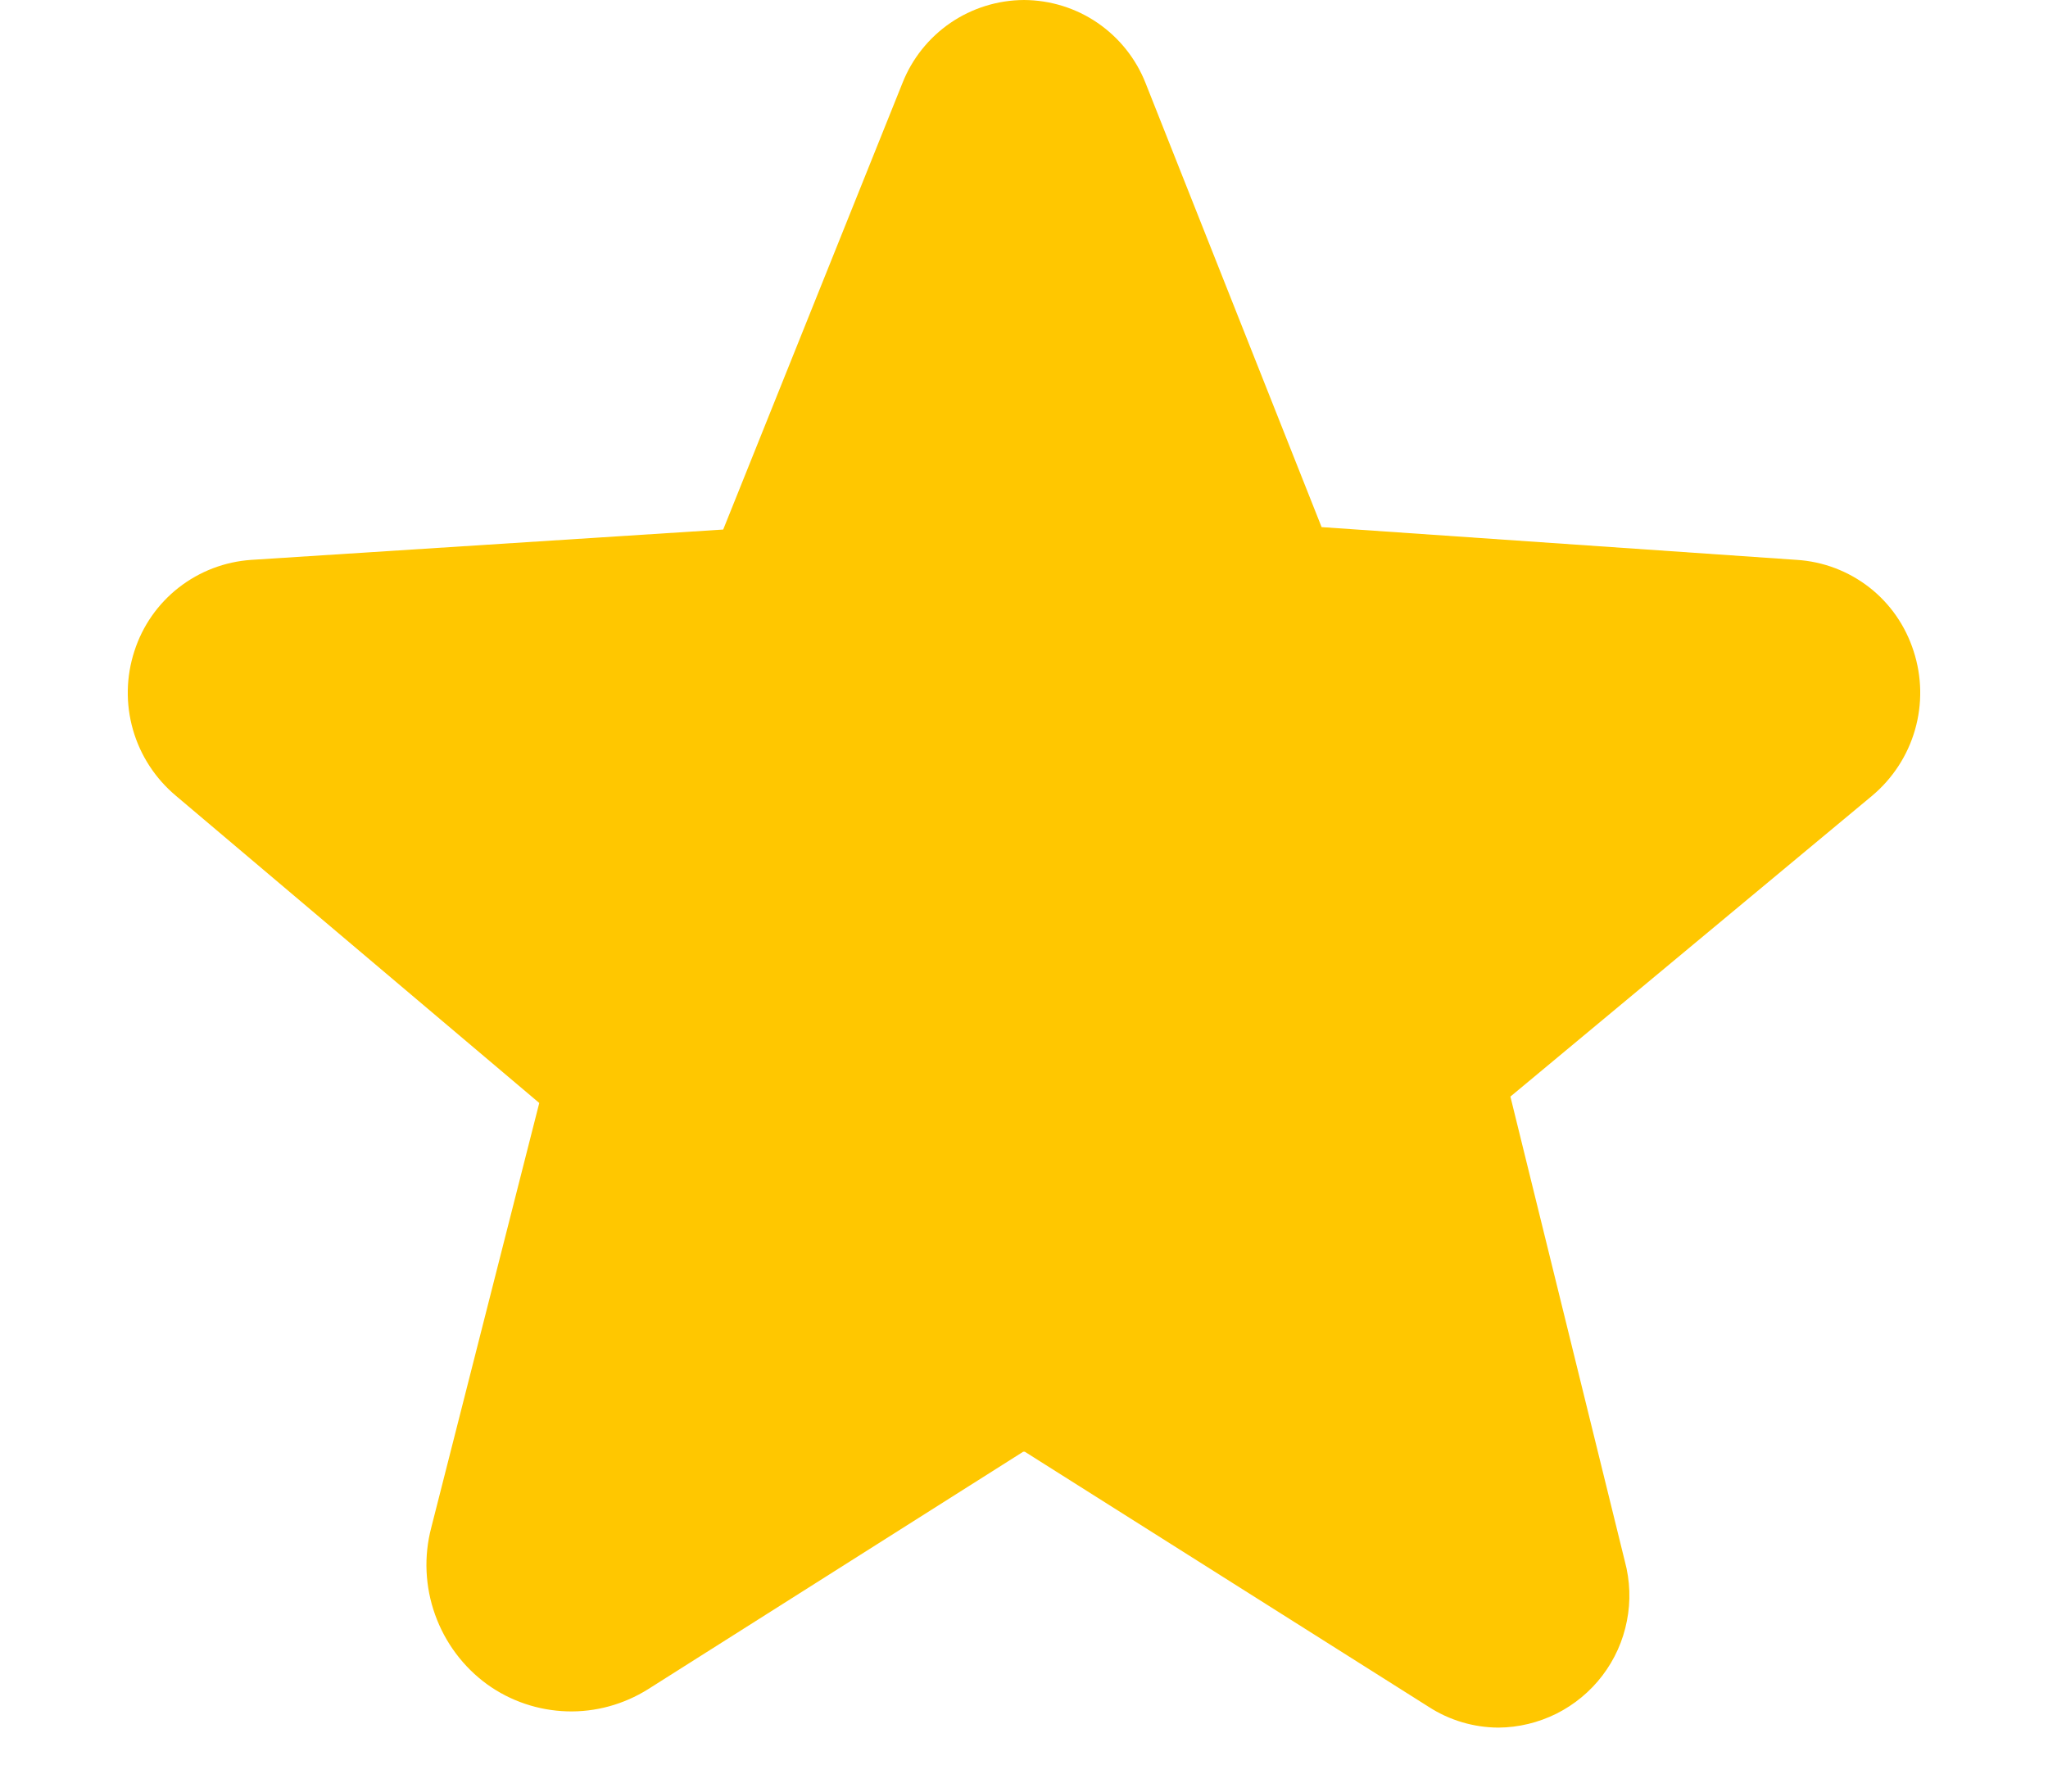
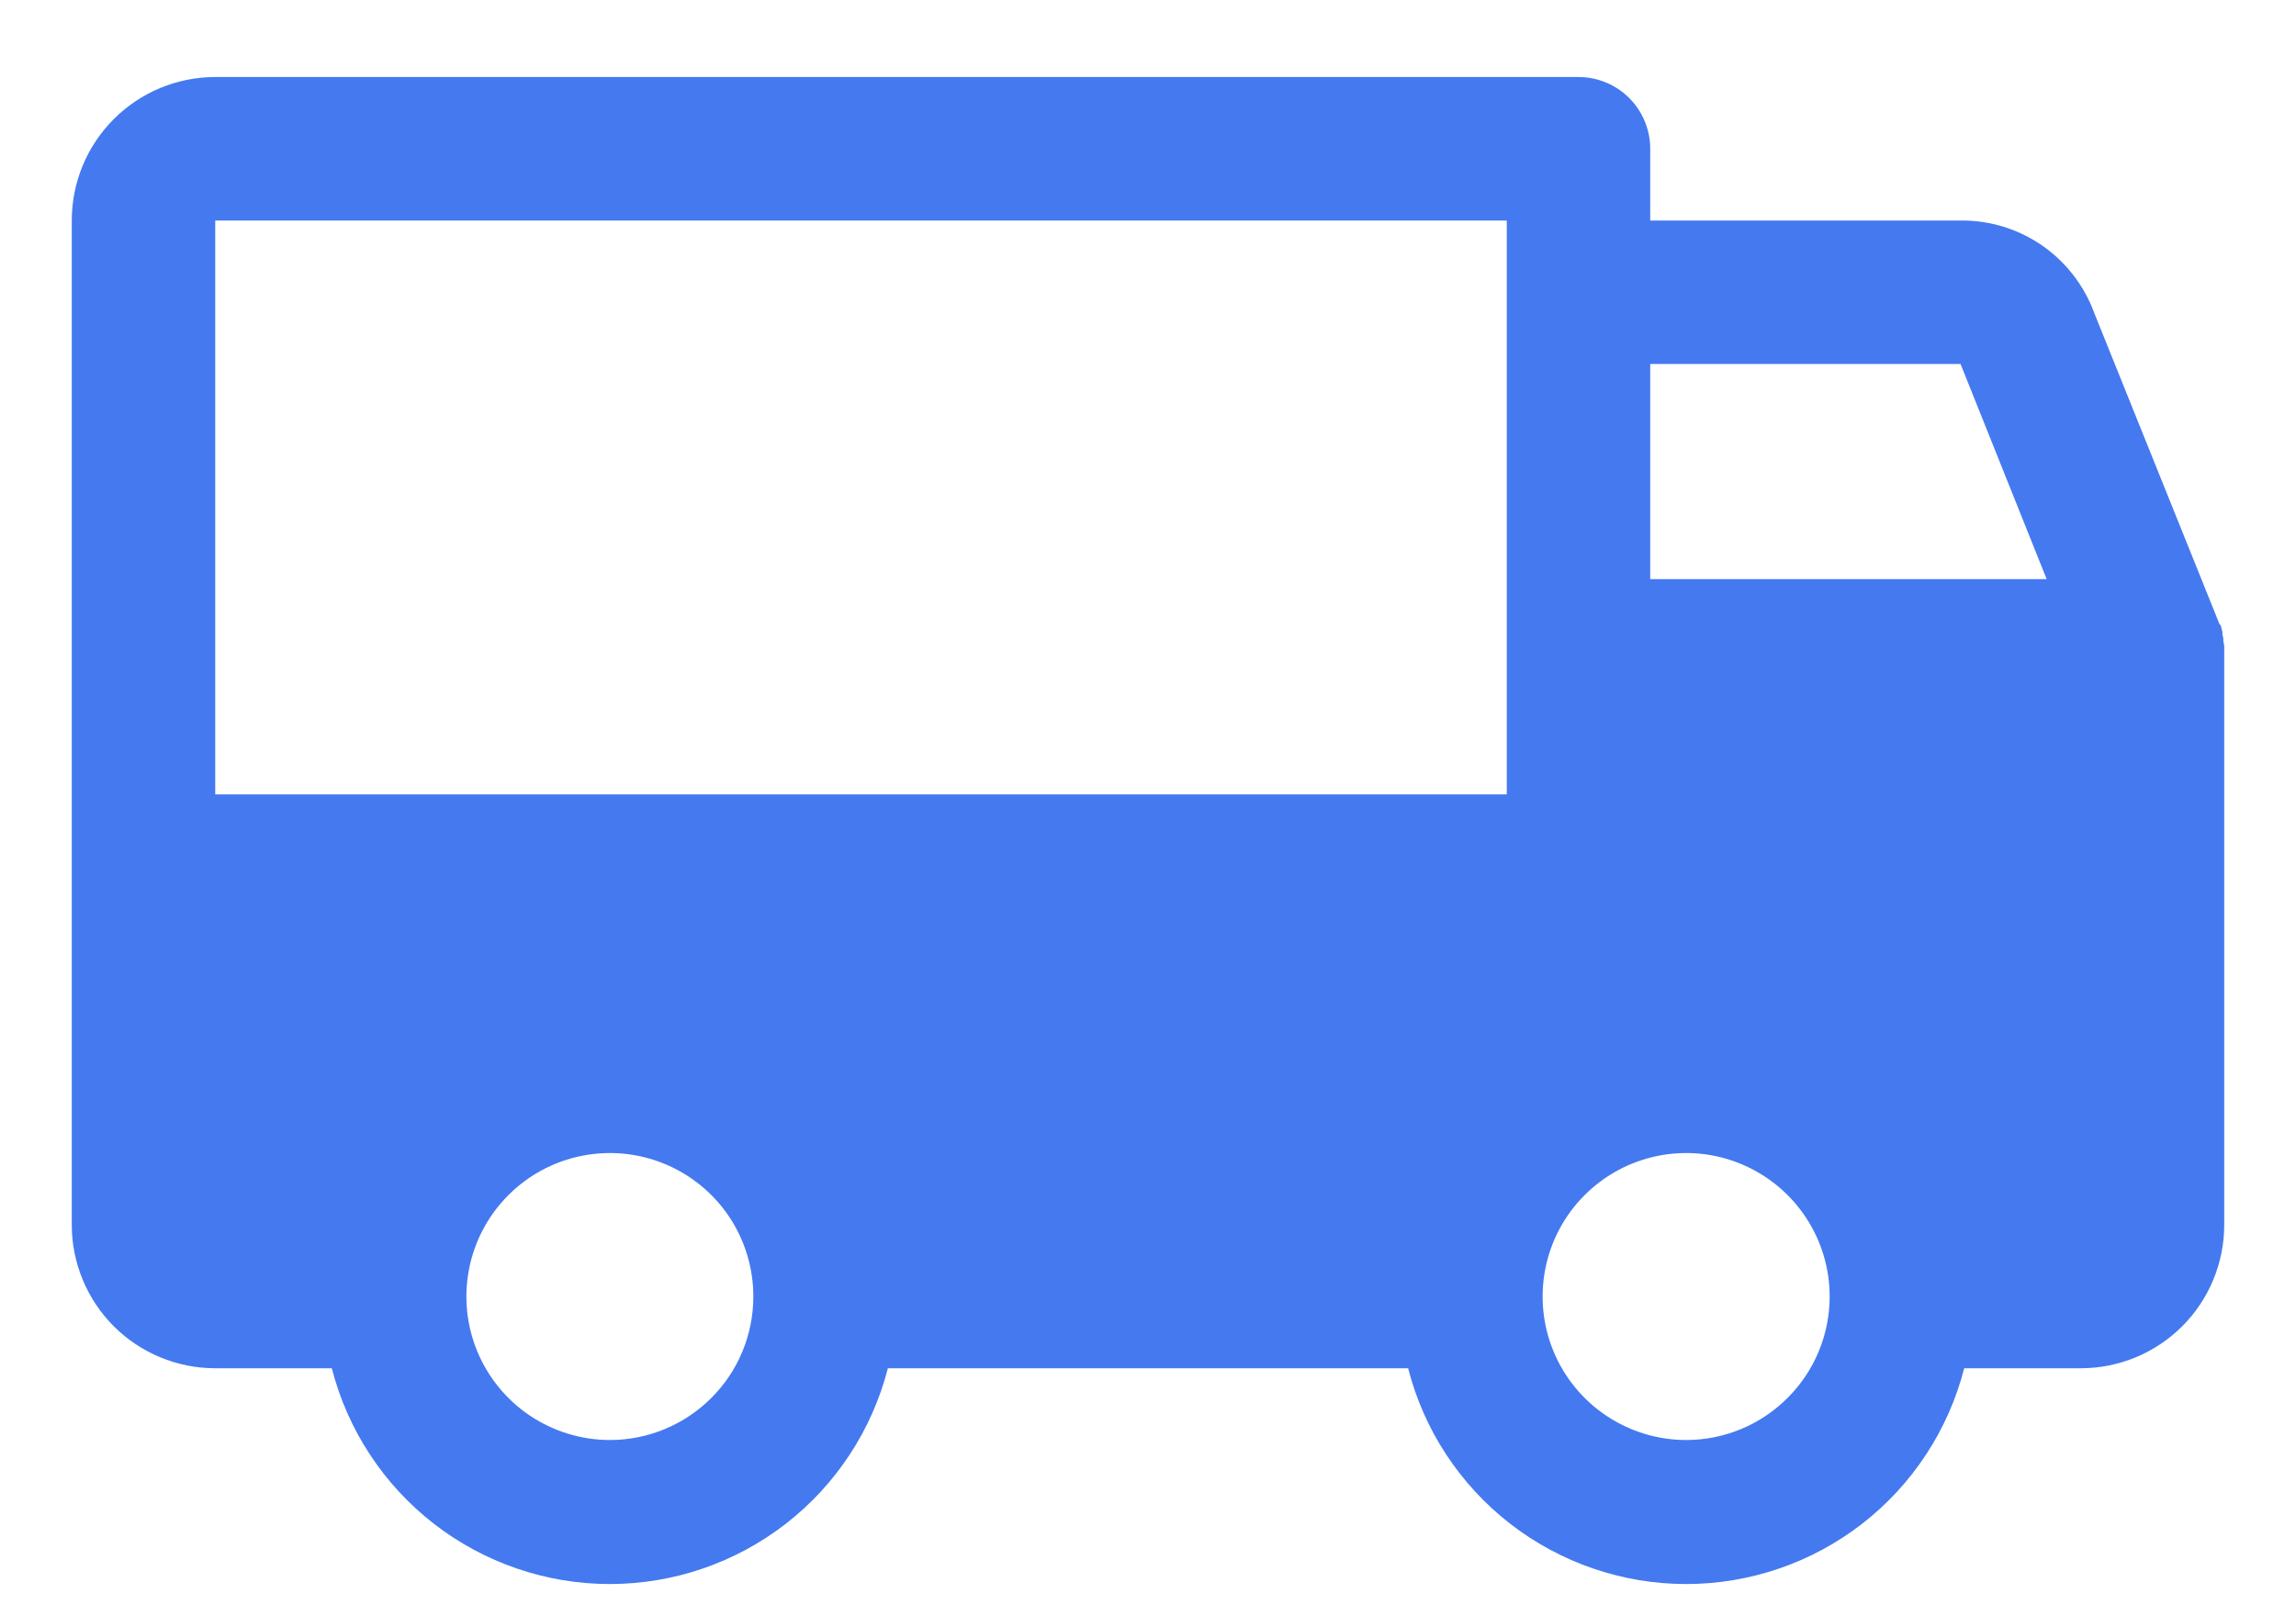
- <svg xmlns="http://www.w3.org/2000/svg" width="16" height="14" viewBox="0 0 16 14" fill="none">
-   <path d="M14.95 5.088C14.887 4.891 14.767 4.717 14.604 4.59C14.441 4.463 14.244 4.388 14.037 4.375L10.325 4.119L8.95 0.65C8.875 0.459 8.744 0.295 8.575 0.179C8.406 0.063 8.205 0.001 8 0C7.795 0.001 7.595 0.063 7.425 0.179C7.256 0.295 7.125 0.459 7.05 0.65L5.65 4.138L1.963 4.375C1.757 4.389 1.56 4.464 1.397 4.591C1.234 4.718 1.113 4.891 1.05 5.088C0.985 5.287 0.981 5.501 1.039 5.703C1.097 5.905 1.214 6.084 1.375 6.219L4.213 8.619L3.369 11.938C3.31 12.162 3.321 12.399 3.399 12.617C3.477 12.836 3.619 13.026 3.806 13.162C3.988 13.293 4.205 13.366 4.429 13.373C4.652 13.38 4.873 13.319 5.063 13.2L7.994 11.344H8.006L11.162 13.338C11.324 13.443 11.513 13.499 11.706 13.5C11.864 13.499 12.019 13.461 12.16 13.391C12.301 13.32 12.424 13.218 12.519 13.093C12.615 12.967 12.68 12.821 12.71 12.667C12.741 12.512 12.735 12.352 12.694 12.2L11.8 8.569L14.625 6.219C14.786 6.084 14.903 5.905 14.961 5.703C15.019 5.501 15.015 5.287 14.95 5.088Z" fill="#FFC700" />
+ <svg xmlns="http://www.w3.org/2000/svg" width="27" height="19" viewBox="0 0 27 19" fill="none">
+   <path d="M26.156 7.646V7.625C26.158 7.6 26.154 7.574 26.146 7.551V7.519C26.146 7.498 26.135 7.477 26.135 7.456V7.435L26.114 7.35H26.104L24.627 3.68C24.509 3.359 24.295 3.082 24.014 2.887C23.732 2.693 23.398 2.59 23.055 2.594H19.406V1.75C19.406 1.526 19.317 1.312 19.159 1.153C19.001 0.995 18.786 0.906 18.562 0.906H2.531C2.084 0.906 1.654 1.084 1.338 1.401C1.022 1.717 0.844 2.146 0.844 2.594V14.406C0.844 14.854 1.022 15.283 1.338 15.6C1.654 15.916 2.084 16.094 2.531 16.094H3.902C4.088 16.82 4.51 17.463 5.102 17.923C5.694 18.382 6.422 18.632 7.172 18.632C7.921 18.632 8.649 18.382 9.241 17.923C9.833 17.463 10.255 16.82 10.441 16.094H16.559C16.744 16.82 17.167 17.463 17.759 17.923C18.351 18.382 19.079 18.632 19.828 18.632C20.578 18.632 21.306 18.382 21.898 17.923C22.49 17.463 22.912 16.82 23.098 16.094H24.469C24.916 16.094 25.346 15.916 25.662 15.6C25.979 15.283 26.156 14.854 26.156 14.406V7.656V7.646ZM19.406 4.281H23.055L24.068 6.812H19.406V4.281ZM2.531 2.594H17.719V9.344H2.531V2.594ZM7.172 16.938C6.838 16.938 6.512 16.838 6.234 16.653C5.957 16.468 5.741 16.204 5.613 15.896C5.485 15.587 5.452 15.248 5.517 14.921C5.582 14.593 5.743 14.293 5.979 14.057C6.215 13.821 6.515 13.66 6.843 13.595C7.17 13.53 7.509 13.563 7.818 13.691C8.126 13.819 8.39 14.035 8.575 14.312C8.76 14.59 8.859 14.916 8.859 15.25C8.859 15.698 8.682 16.127 8.365 16.443C8.049 16.76 7.619 16.938 7.172 16.938ZM19.828 16.938C19.494 16.938 19.168 16.838 18.891 16.653C18.613 16.468 18.397 16.204 18.269 15.896C18.141 15.587 18.108 15.248 18.173 14.921C18.238 14.593 18.399 14.293 18.635 14.057C18.871 13.821 19.172 13.66 19.499 13.595C19.826 13.53 20.166 13.563 20.474 13.691C20.782 13.819 21.046 14.035 21.231 14.312C21.417 14.59 21.516 14.916 21.516 15.25C21.516 15.698 21.338 16.127 21.021 16.443C20.705 16.76 20.276 16.938 19.828 16.938Z" fill="#4479F0" />
</svg>
